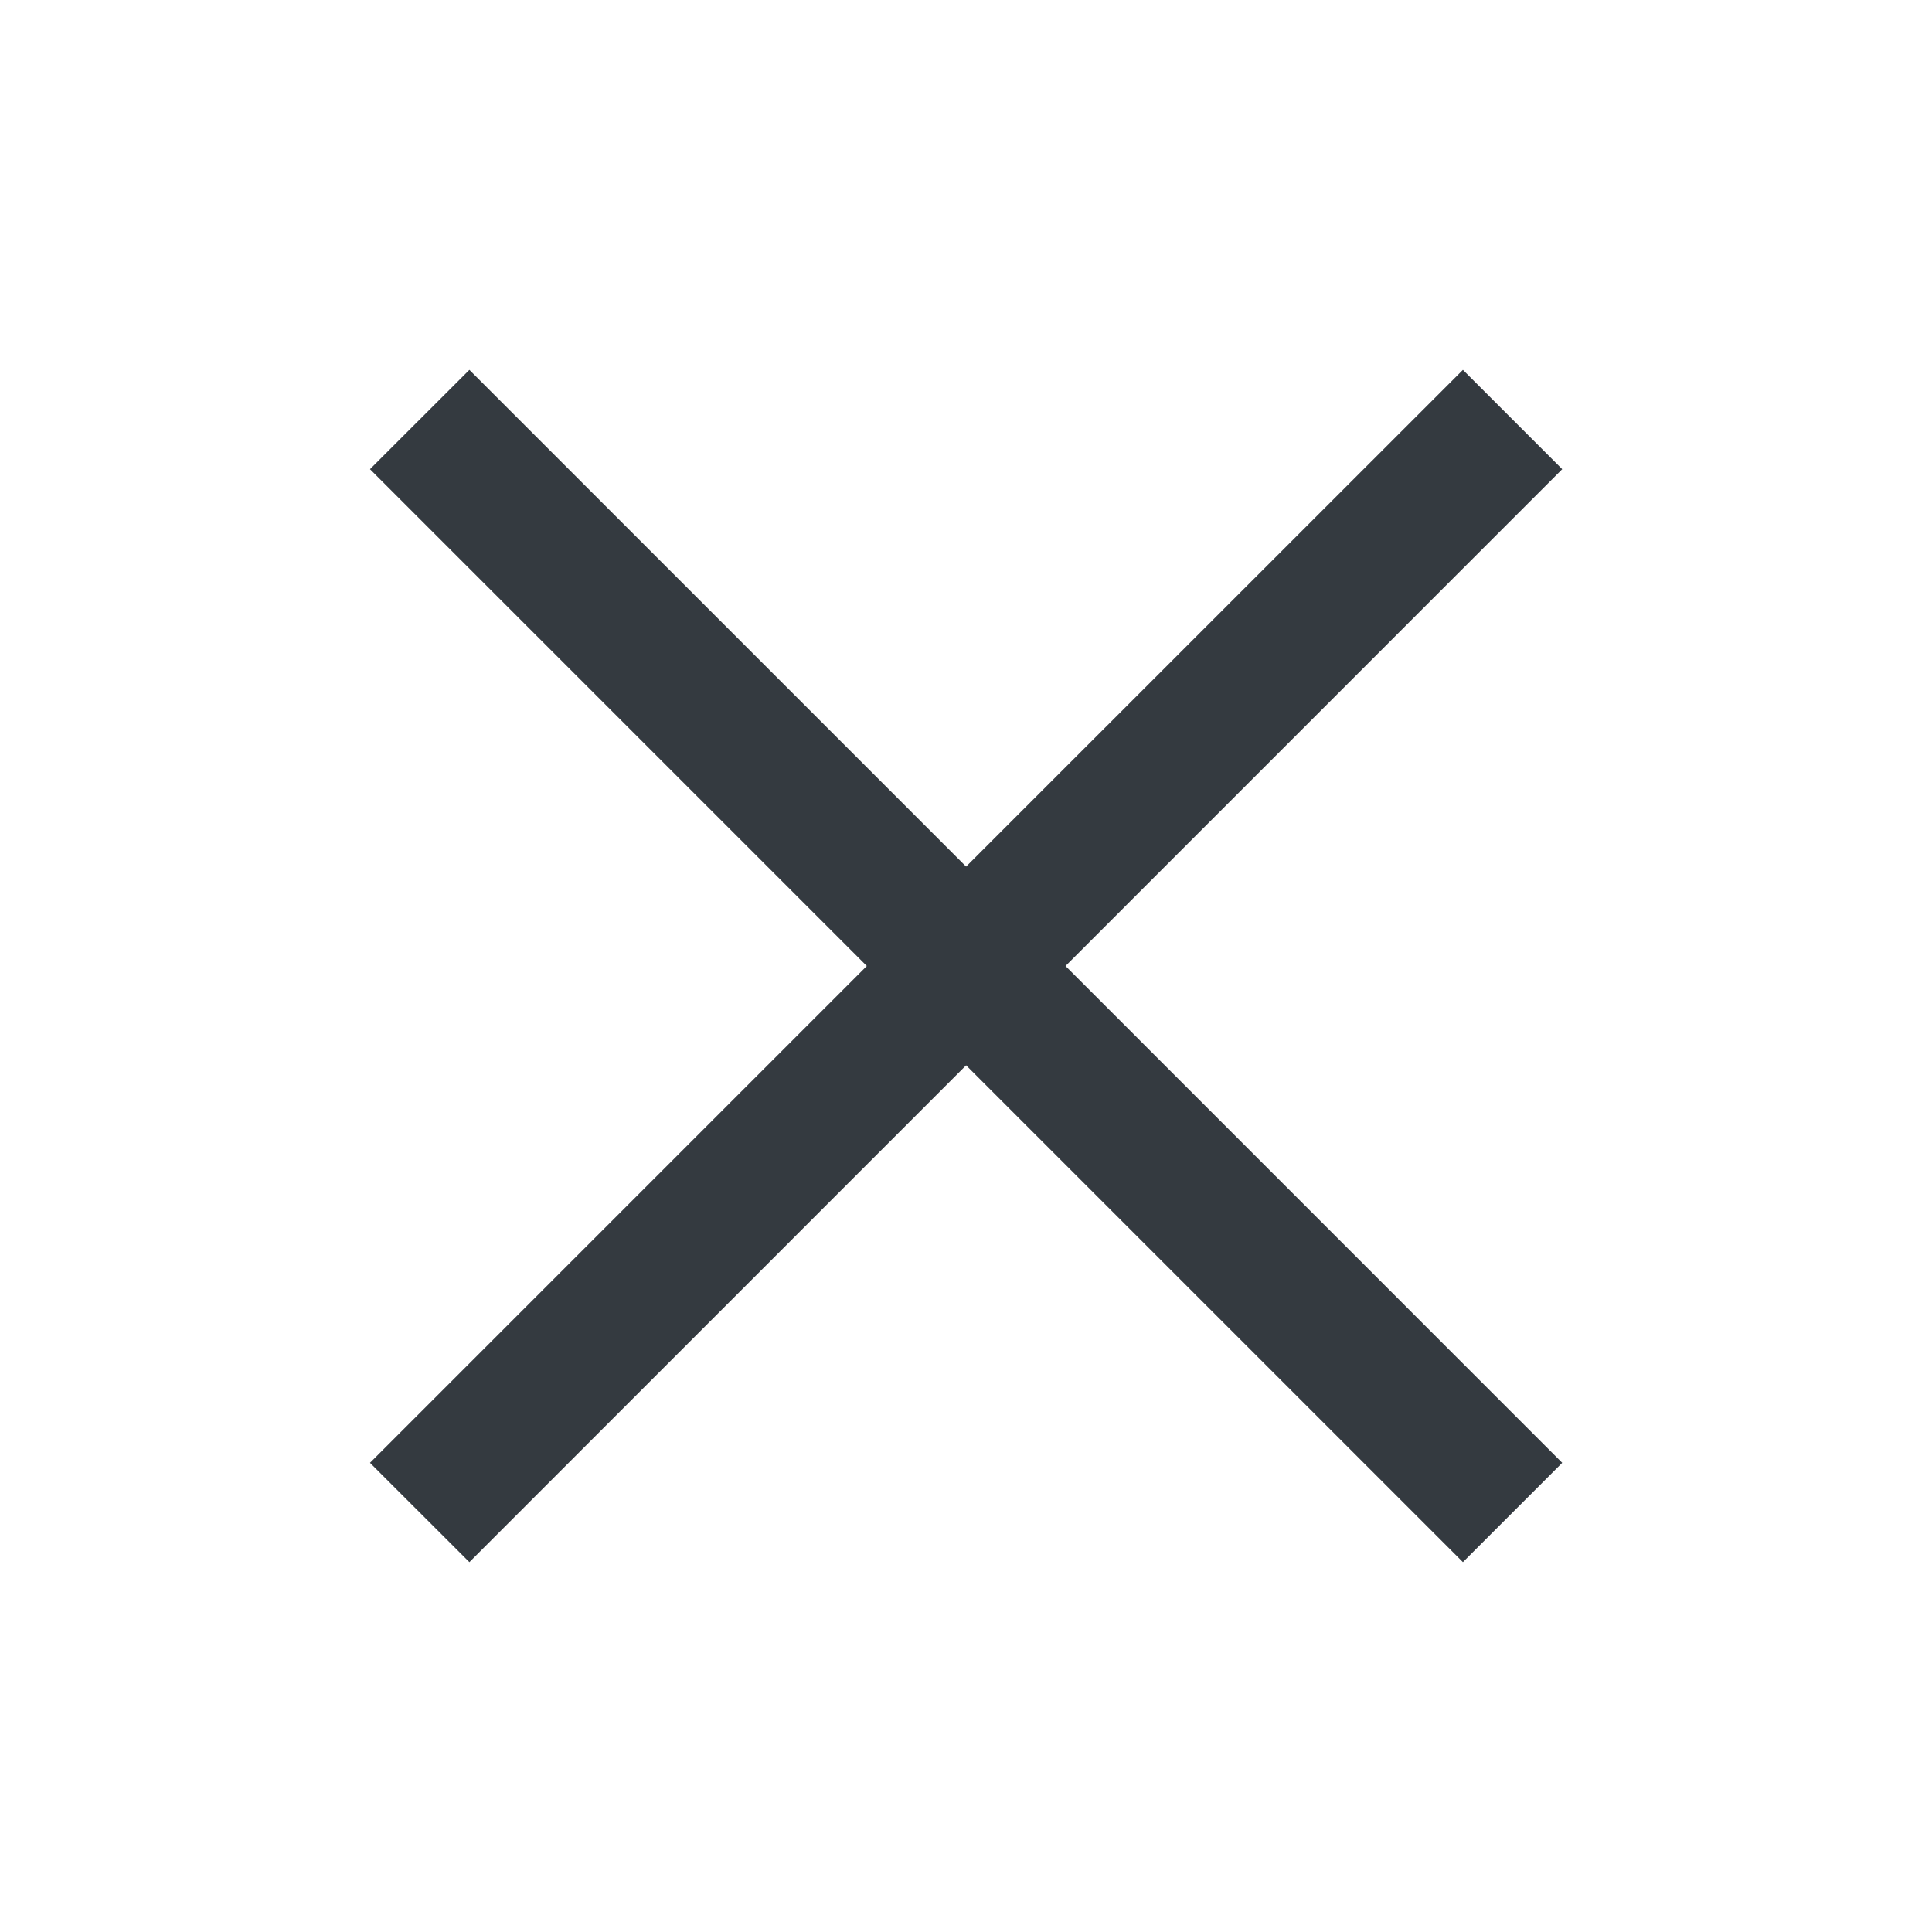
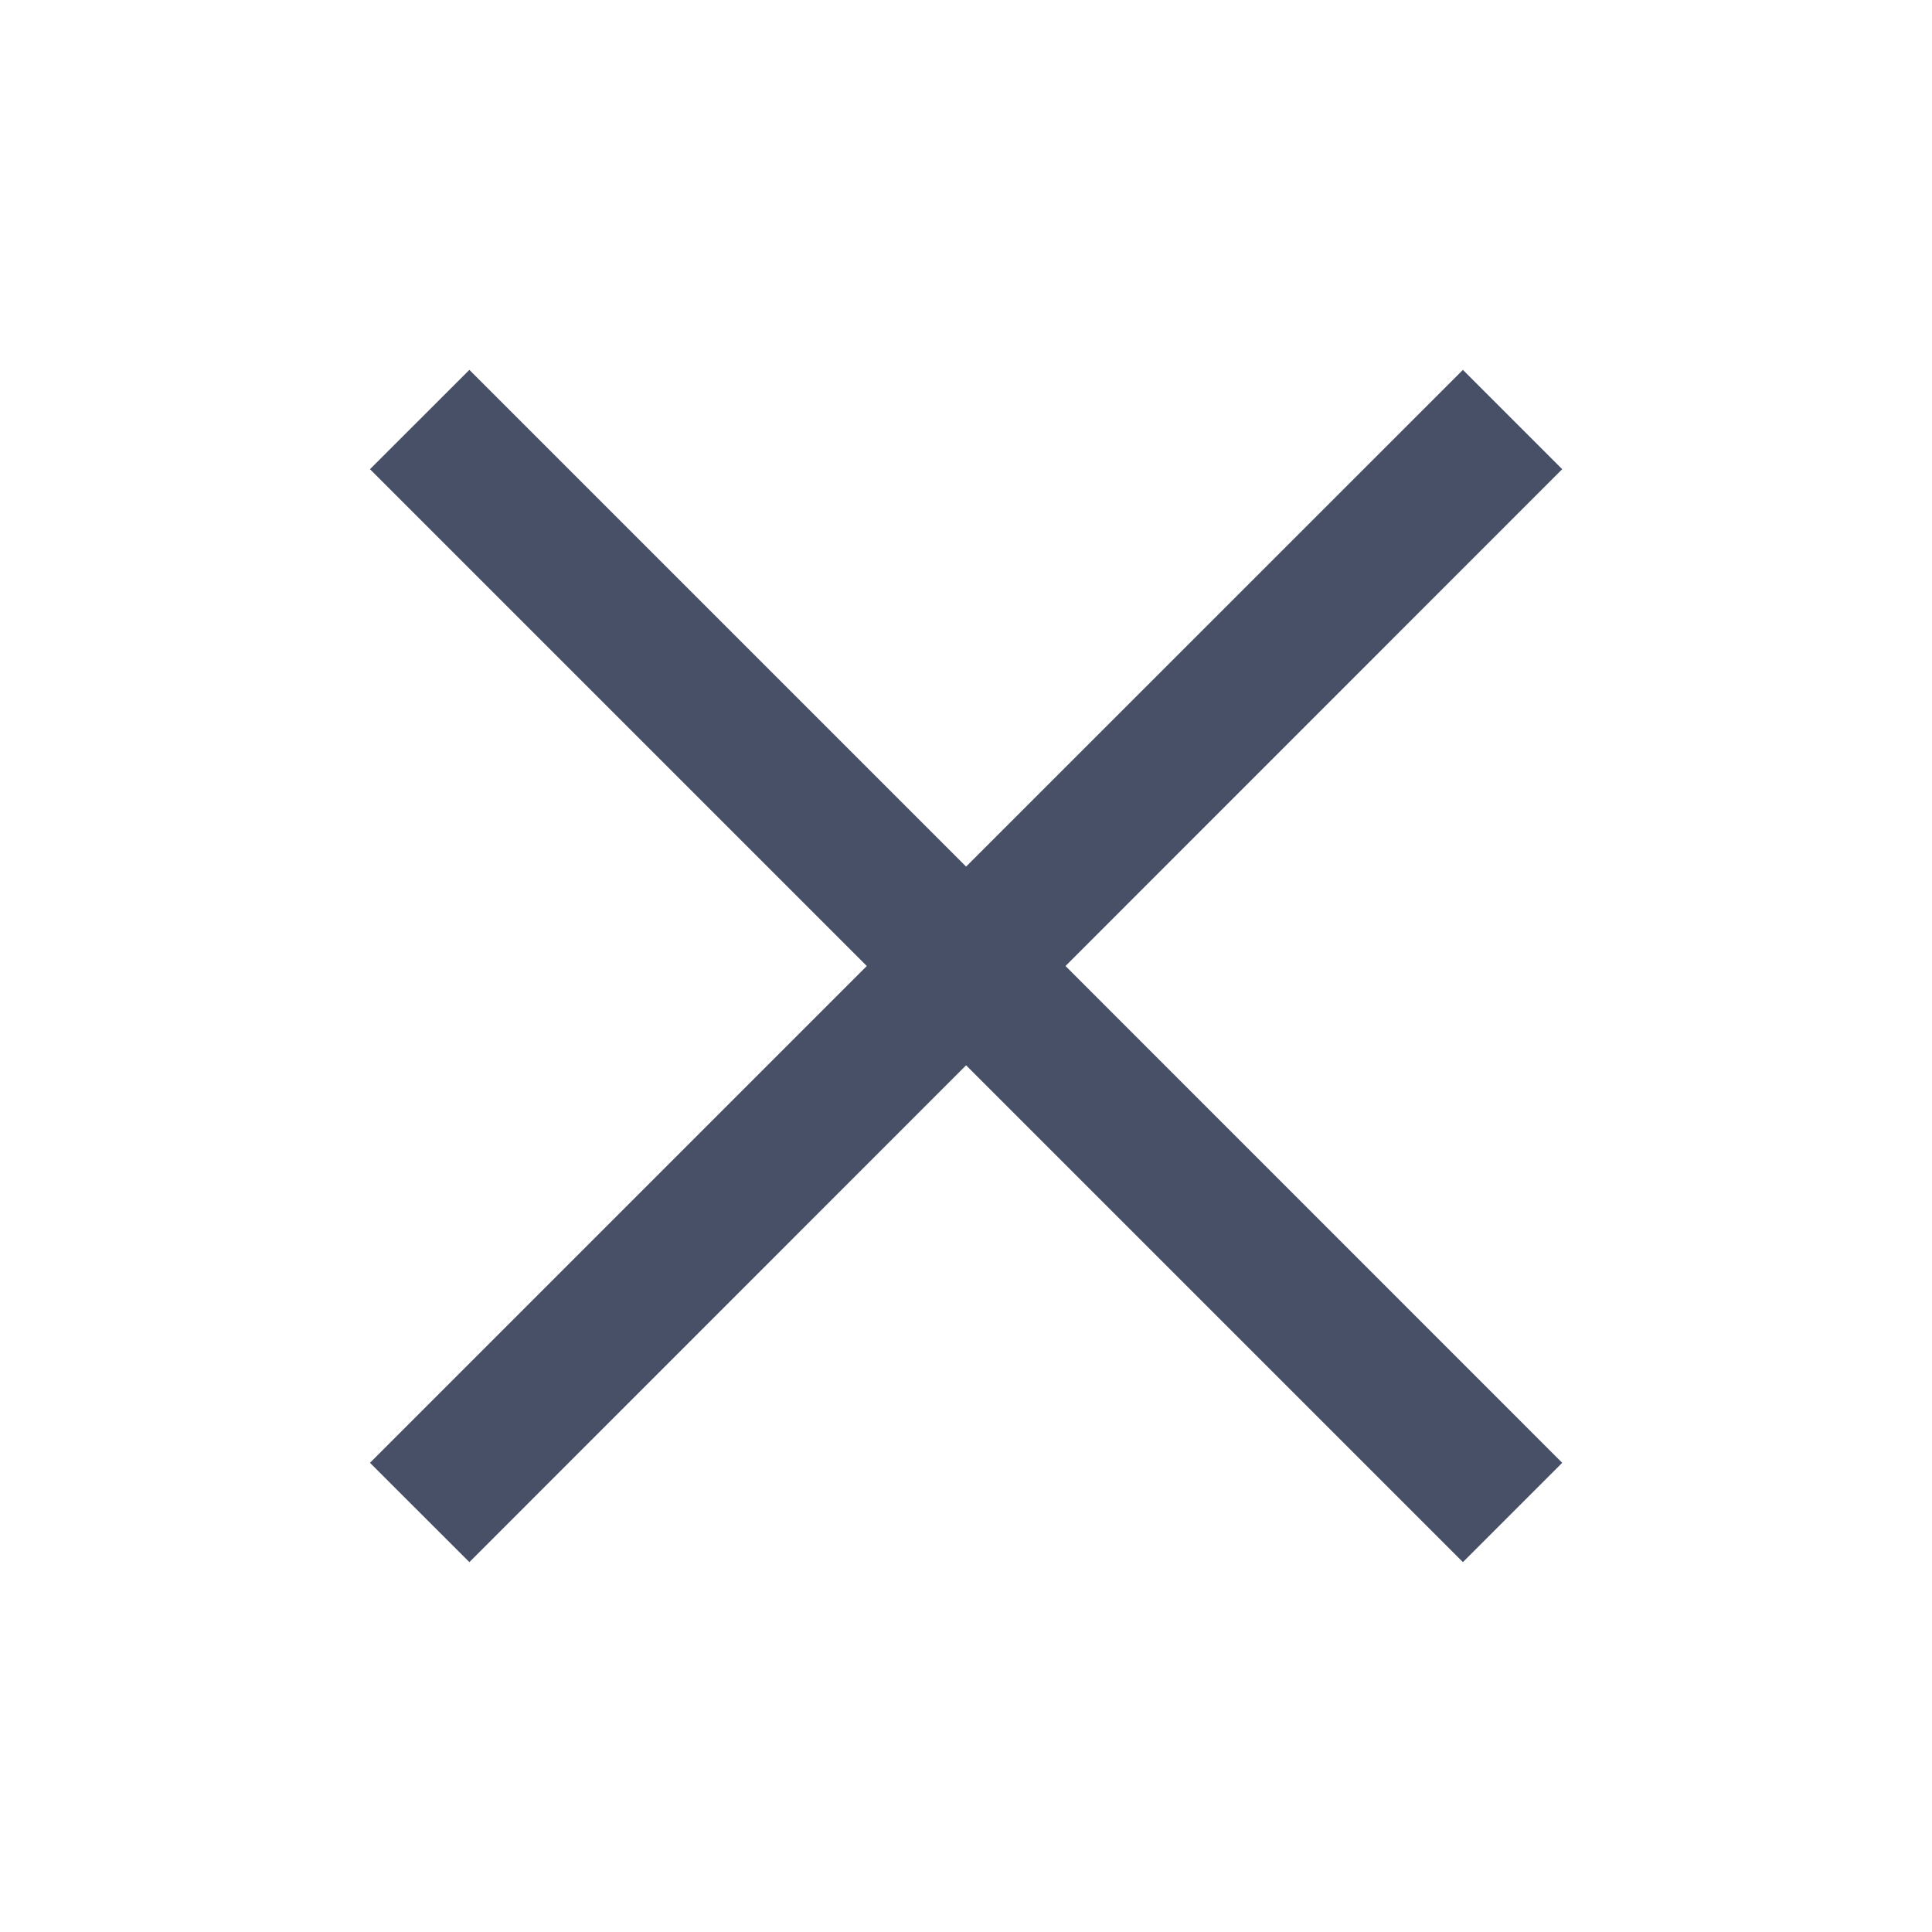
<svg xmlns="http://www.w3.org/2000/svg" width="20" height="20" viewBox="0 0 20 20" fill="none">
-   <path d="M4.859 3.829L3.83 4.857L8.973 10L3.83 15.143L4.859 16.171L10.001 11.028L15.144 16.171L16.172 15.143L11.03 10L16.172 4.857L15.144 3.829L10.001 8.971L4.859 3.829Z" fill="#343A40" />
+   <path d="M4.859 3.829L3.83 4.857L8.973 10L3.83 15.143L4.859 16.171L10.001 11.028L15.144 16.171L16.172 15.143L11.03 10L16.172 4.857L15.144 3.829L10.001 8.971L4.859 3.829Z" fill="#475067" />
</svg>
